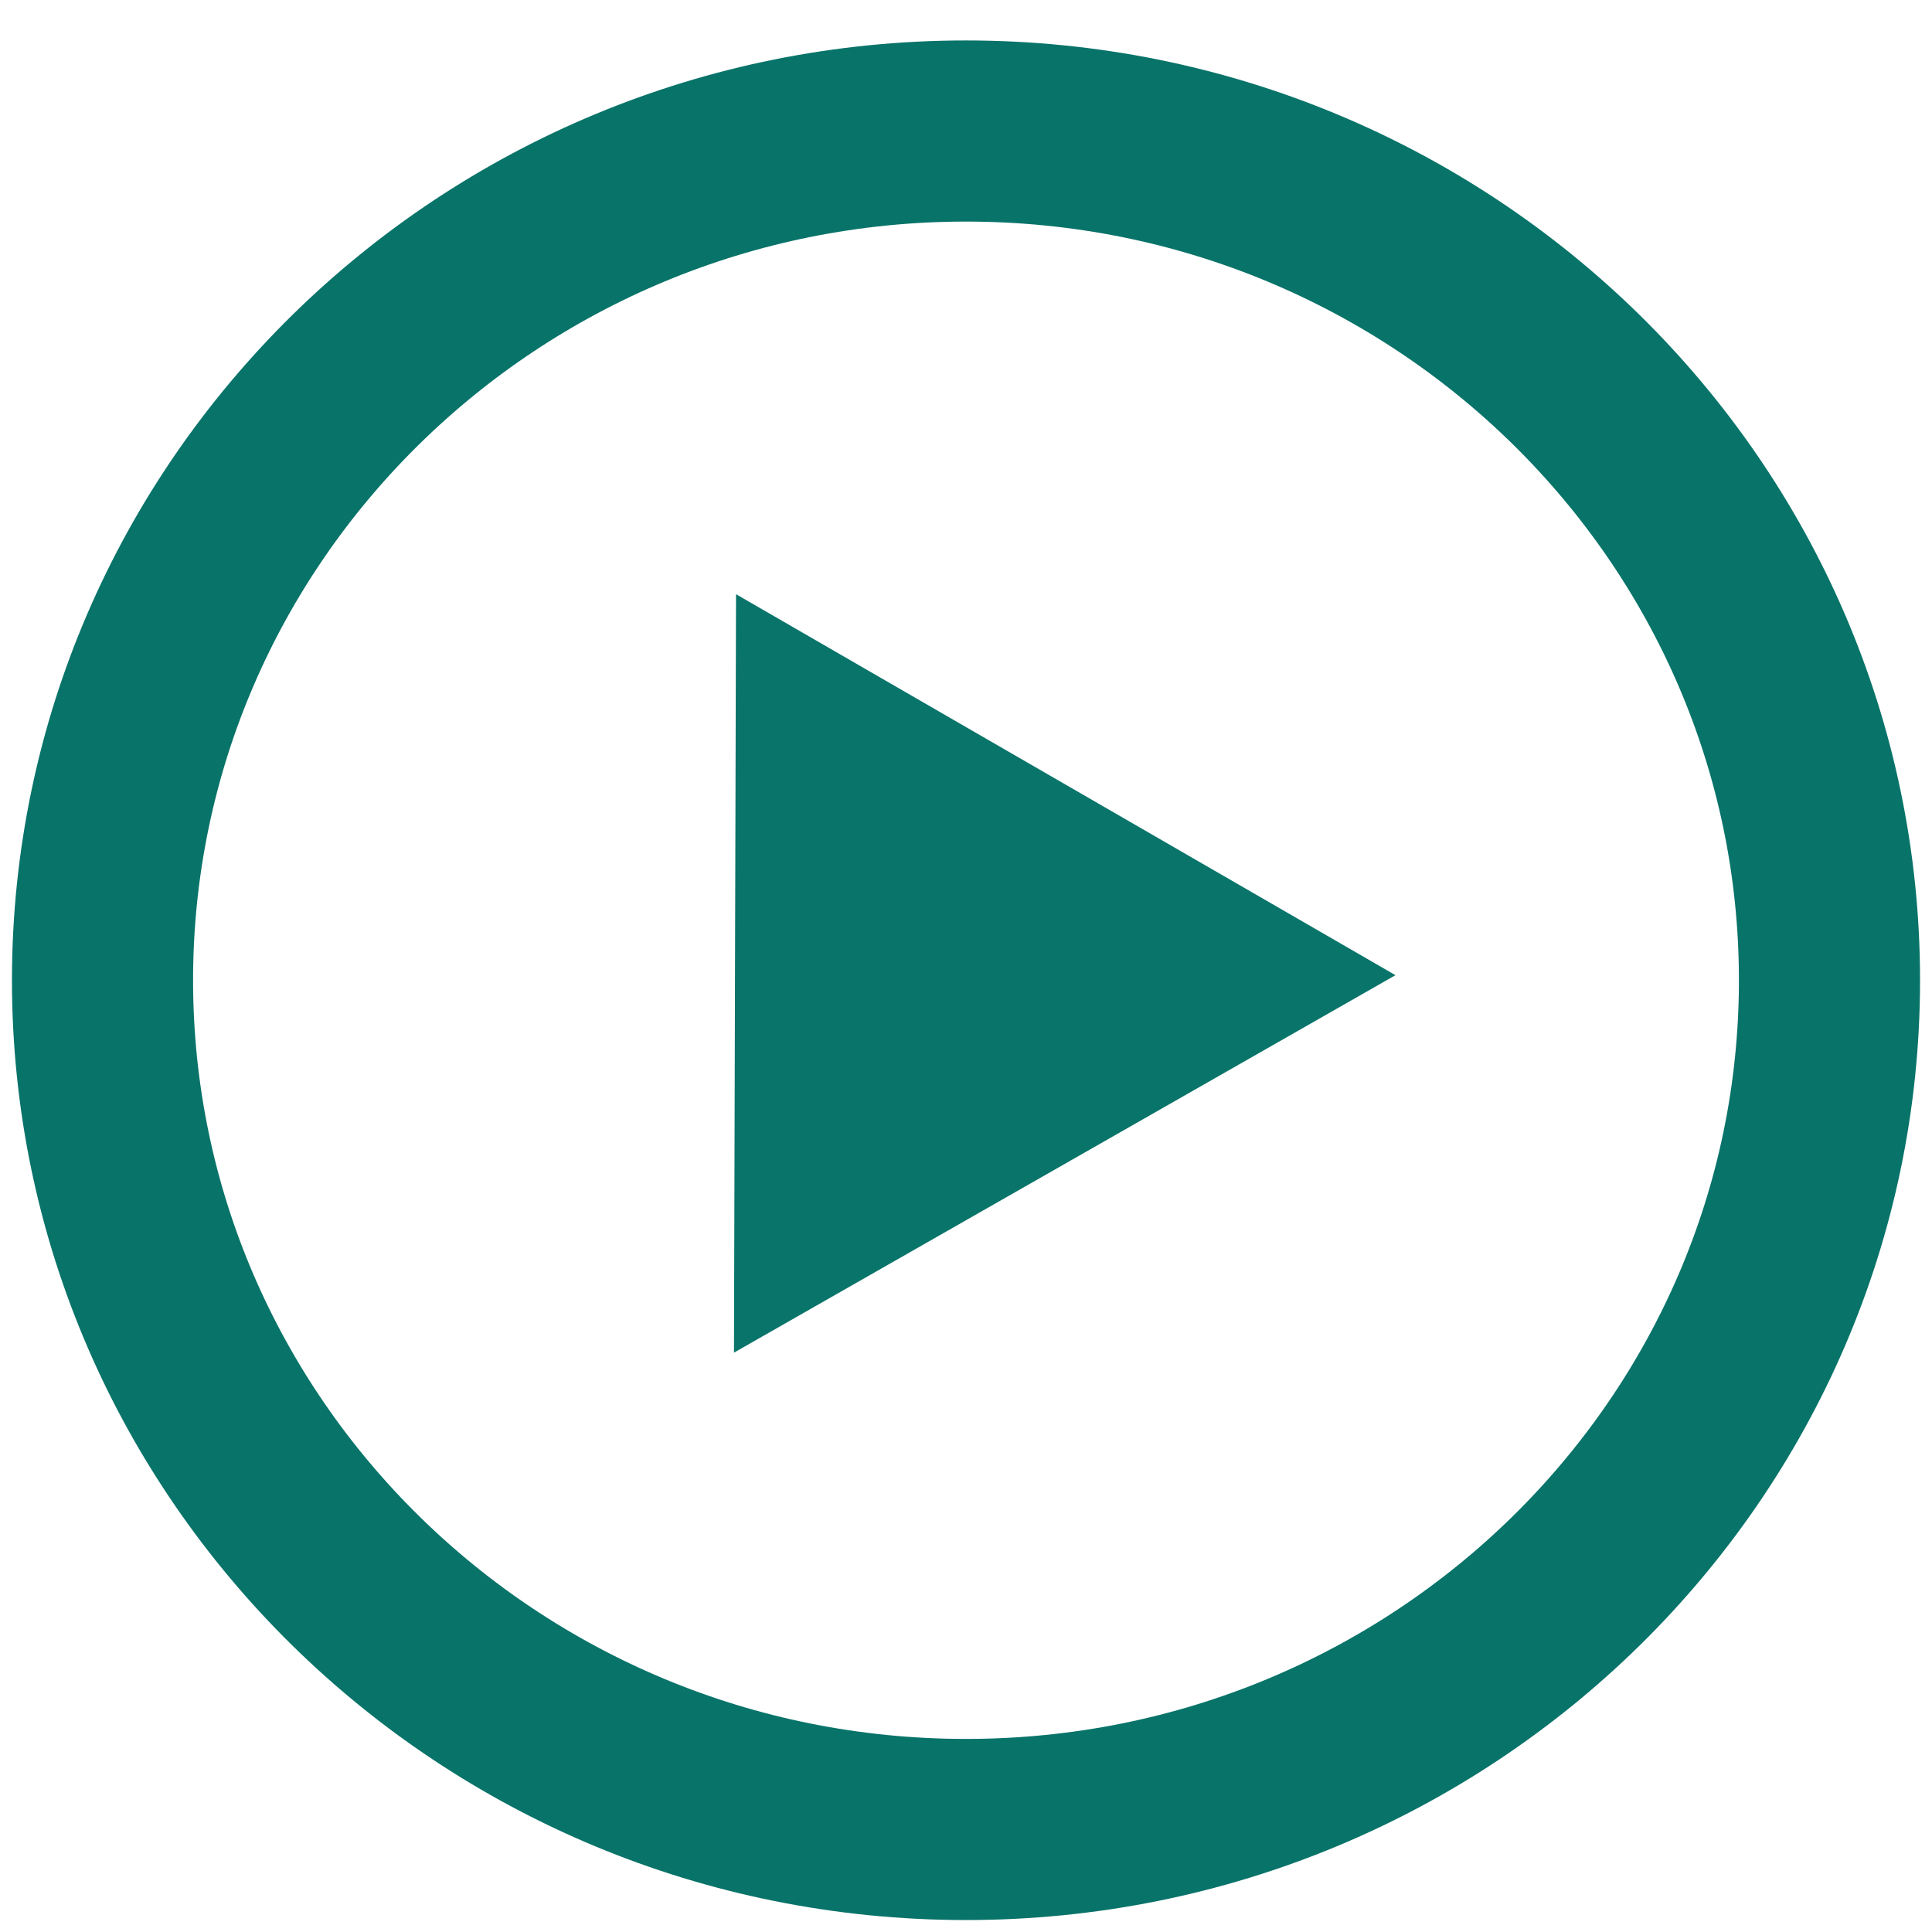
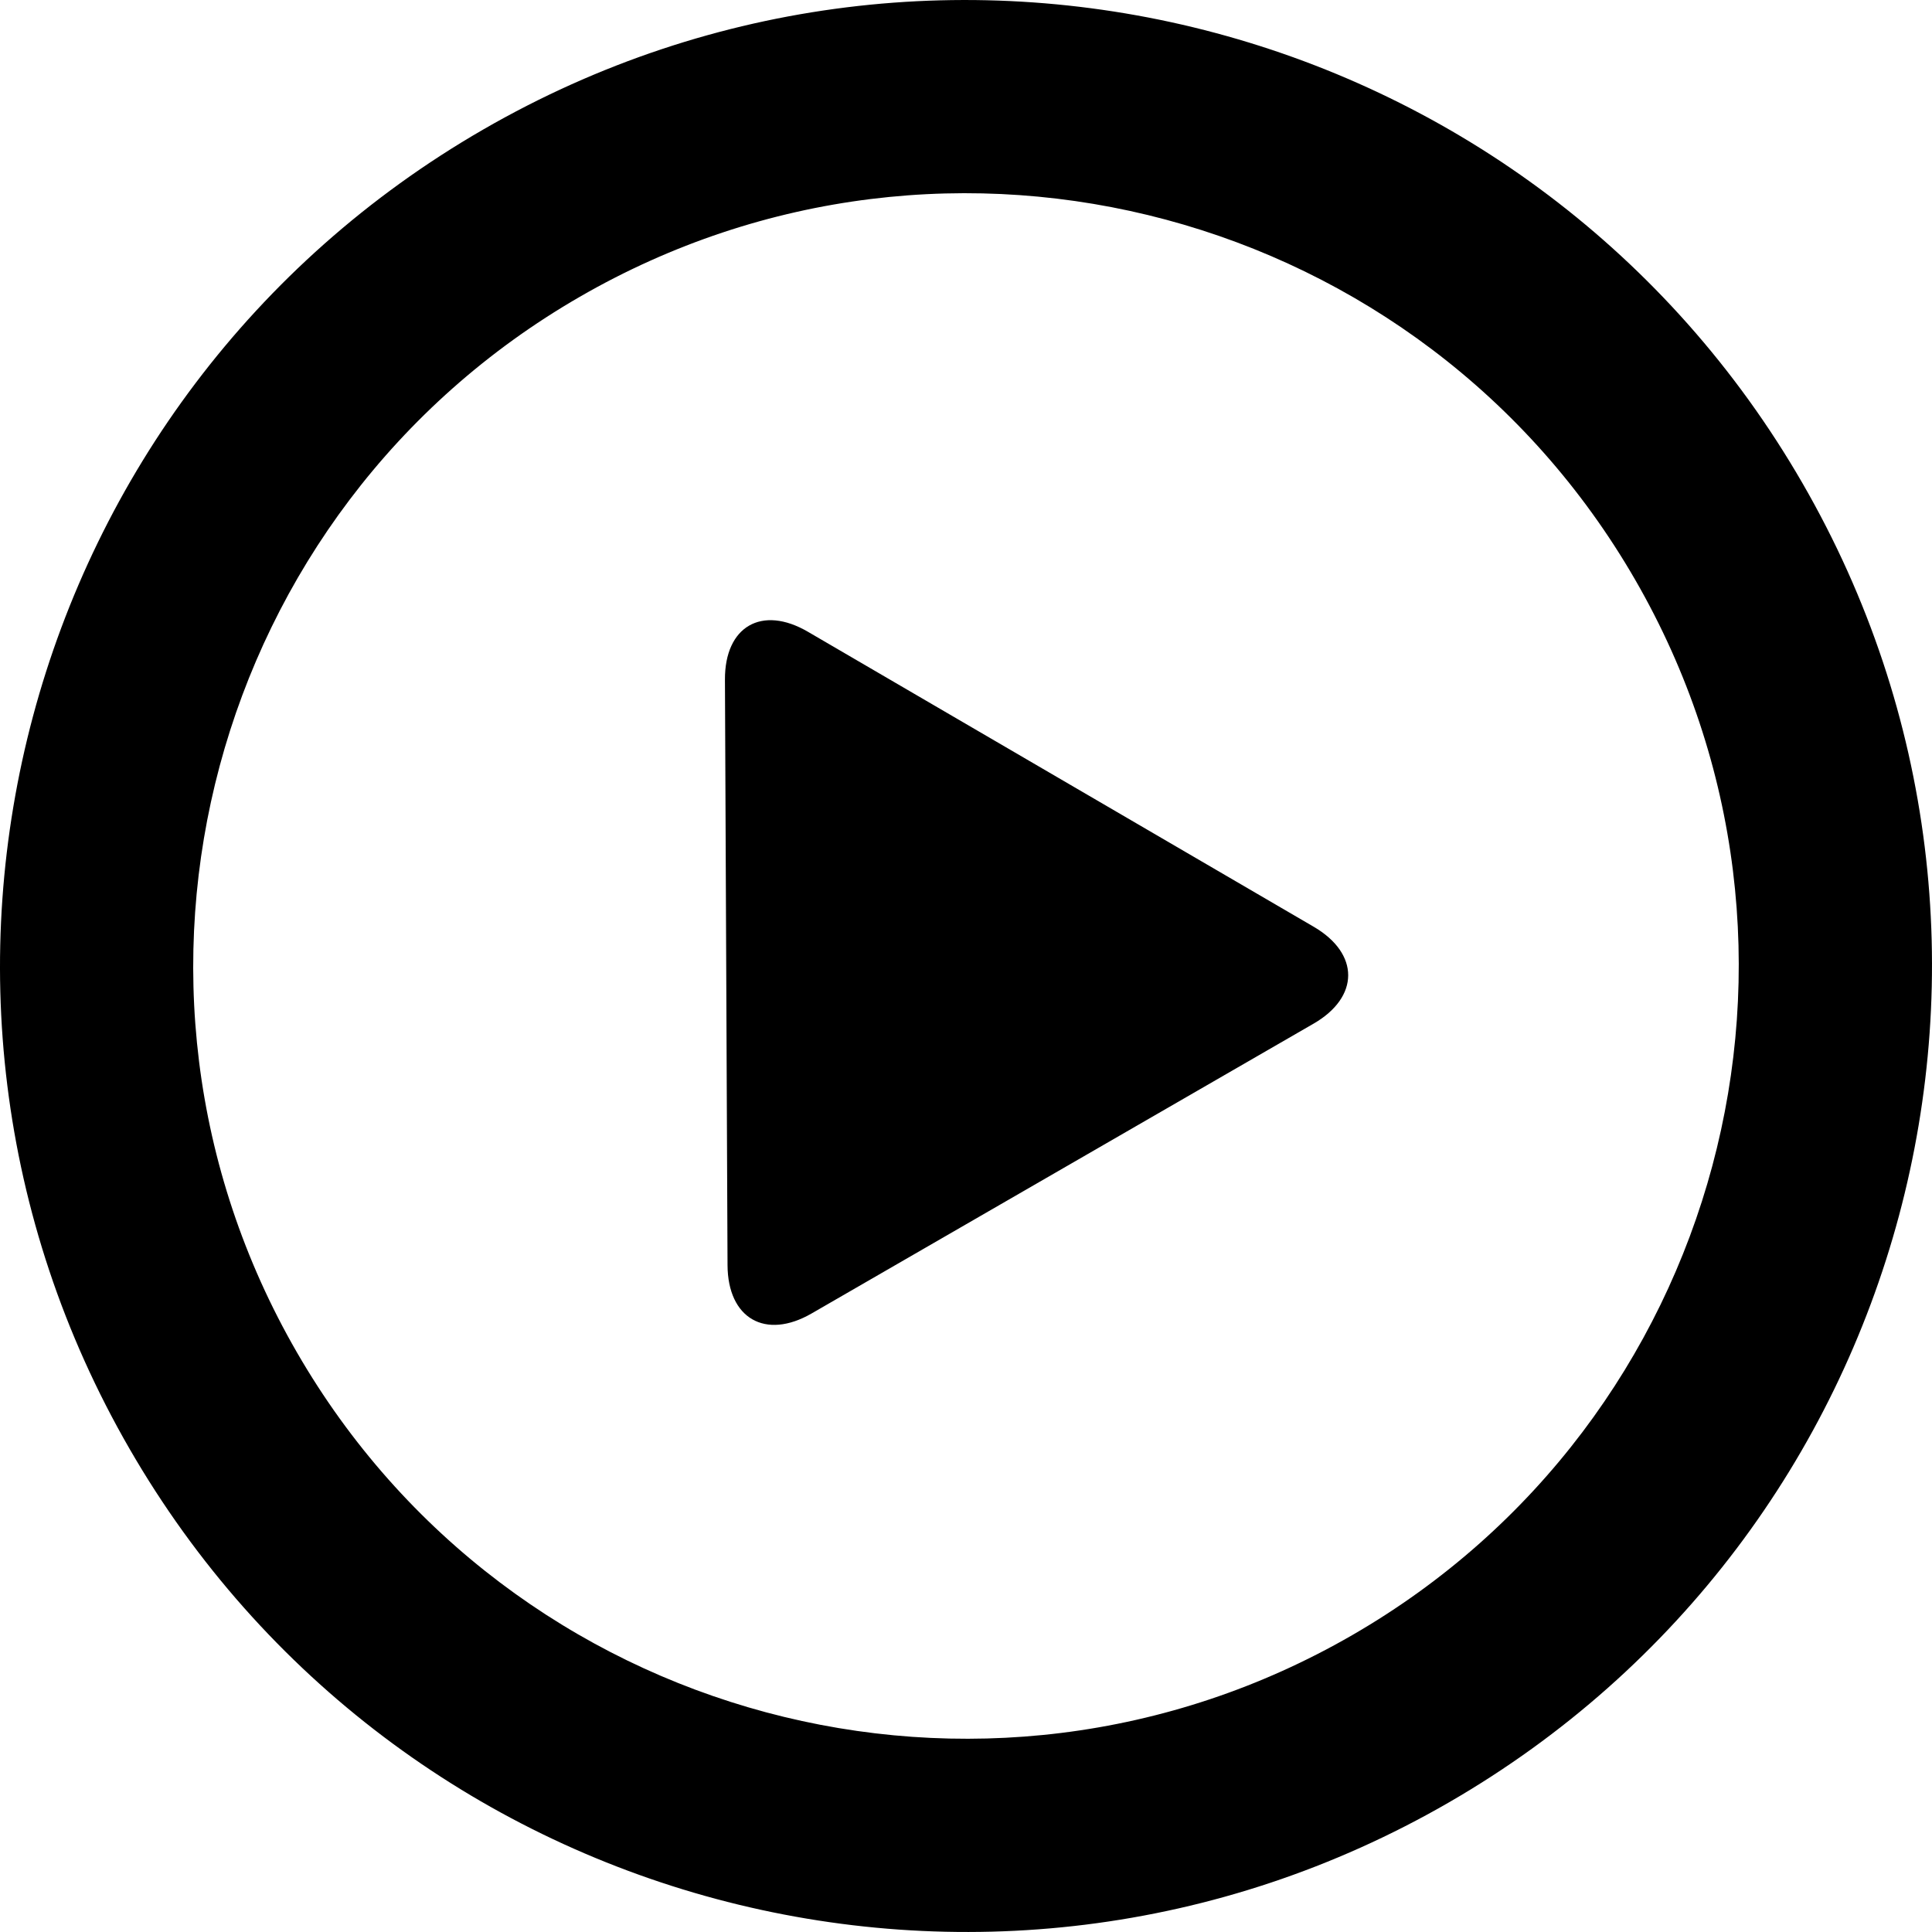
- <svg xmlns="http://www.w3.org/2000/svg" xmlns:xlink="http://www.w3.org/1999/xlink" version="1.1" preserveAspectRatio="xMidYMid meet" viewBox="0 0 640 640" width="640" height="640">
-   <defs>
-     <path d="M606.04 324.72C606.04 479.98 477.87 606.04 320 606.04C162.13 606.04 33.96 479.98 33.96 324.72C33.96 169.45 162.13 43.4 320 43.4C477.87 43.4 606.04 169.45 606.04 324.72Z" id="g8SKhtmxe" />
-     <path d="M352.71 385.56L243.14 448.08L243.48 322.46L243.82 196.84L353.04 259.94L462.27 323.04L352.71 385.56Z" id="eWVJBWDwY" />
-   </defs>
+ <svg xmlns="http://www.w3.org/2000/svg" version="1.1" id="Capa_1" x="0px" y="0px" width="314.068px" height="314.068px" viewBox="0 0 314.068 314.068" style="enable-background:new 0 0 314.068 314.068;" xml:space="preserve">
  <g>
-     <g>
+     <g id="_x33_56._Play">
      <g>
-         <use xlink:href="#g8SKhtmxe" opacity="1" fill="#8d6abb" fill-opacity="0" />
-         <g>
-           <use xlink:href="#g8SKhtmxe" opacity="1" fill-opacity="0" stroke="#087369" stroke-width="60" stroke-opacity="1" />
-         </g>
-       </g>
-       <g>
-         <use xlink:href="#eWVJBWDwY" opacity="1" fill="#087369" fill-opacity="0.99" />
+         <path d="M293.002,78.53C249.646,3.435,153.618-22.296,78.529,21.068C3.434,64.418-22.298,160.442,21.066,235.534     c43.35,75.095,139.375,100.83,214.465,57.47C310.627,249.639,336.371,153.62,293.002,78.53z M219.834,265.801     c-60.067,34.692-136.894,14.106-171.576-45.973C13.568,159.761,34.161,82.935,94.23,48.26     c60.071-34.69,136.894-14.106,171.578,45.971C300.493,154.307,279.906,231.117,219.834,265.801z M213.555,150.652l-82.214-47.949     c-7.492-4.374-13.535-0.877-13.493,7.789l0.421,95.174c0.038,8.664,6.155,12.191,13.669,7.851l81.585-47.103     C221.029,162.082,221.045,155.026,213.555,150.652z" />
      </g>
    </g>
  </g>
+   <g>
+ </g>
+   <g>
+ </g>
+   <g>
+ </g>
+   <g>
+ </g>
+   <g>
+ </g>
+   <g>
+ </g>
+   <g>
+ </g>
+   <g>
+ </g>
+   <g>
+ </g>
+   <g>
+ </g>
+   <g>
+ </g>
+   <g>
+ </g>
+   <g>
+ </g>
+   <g>
+ </g>
+   <g>
+ </g>
</svg>
